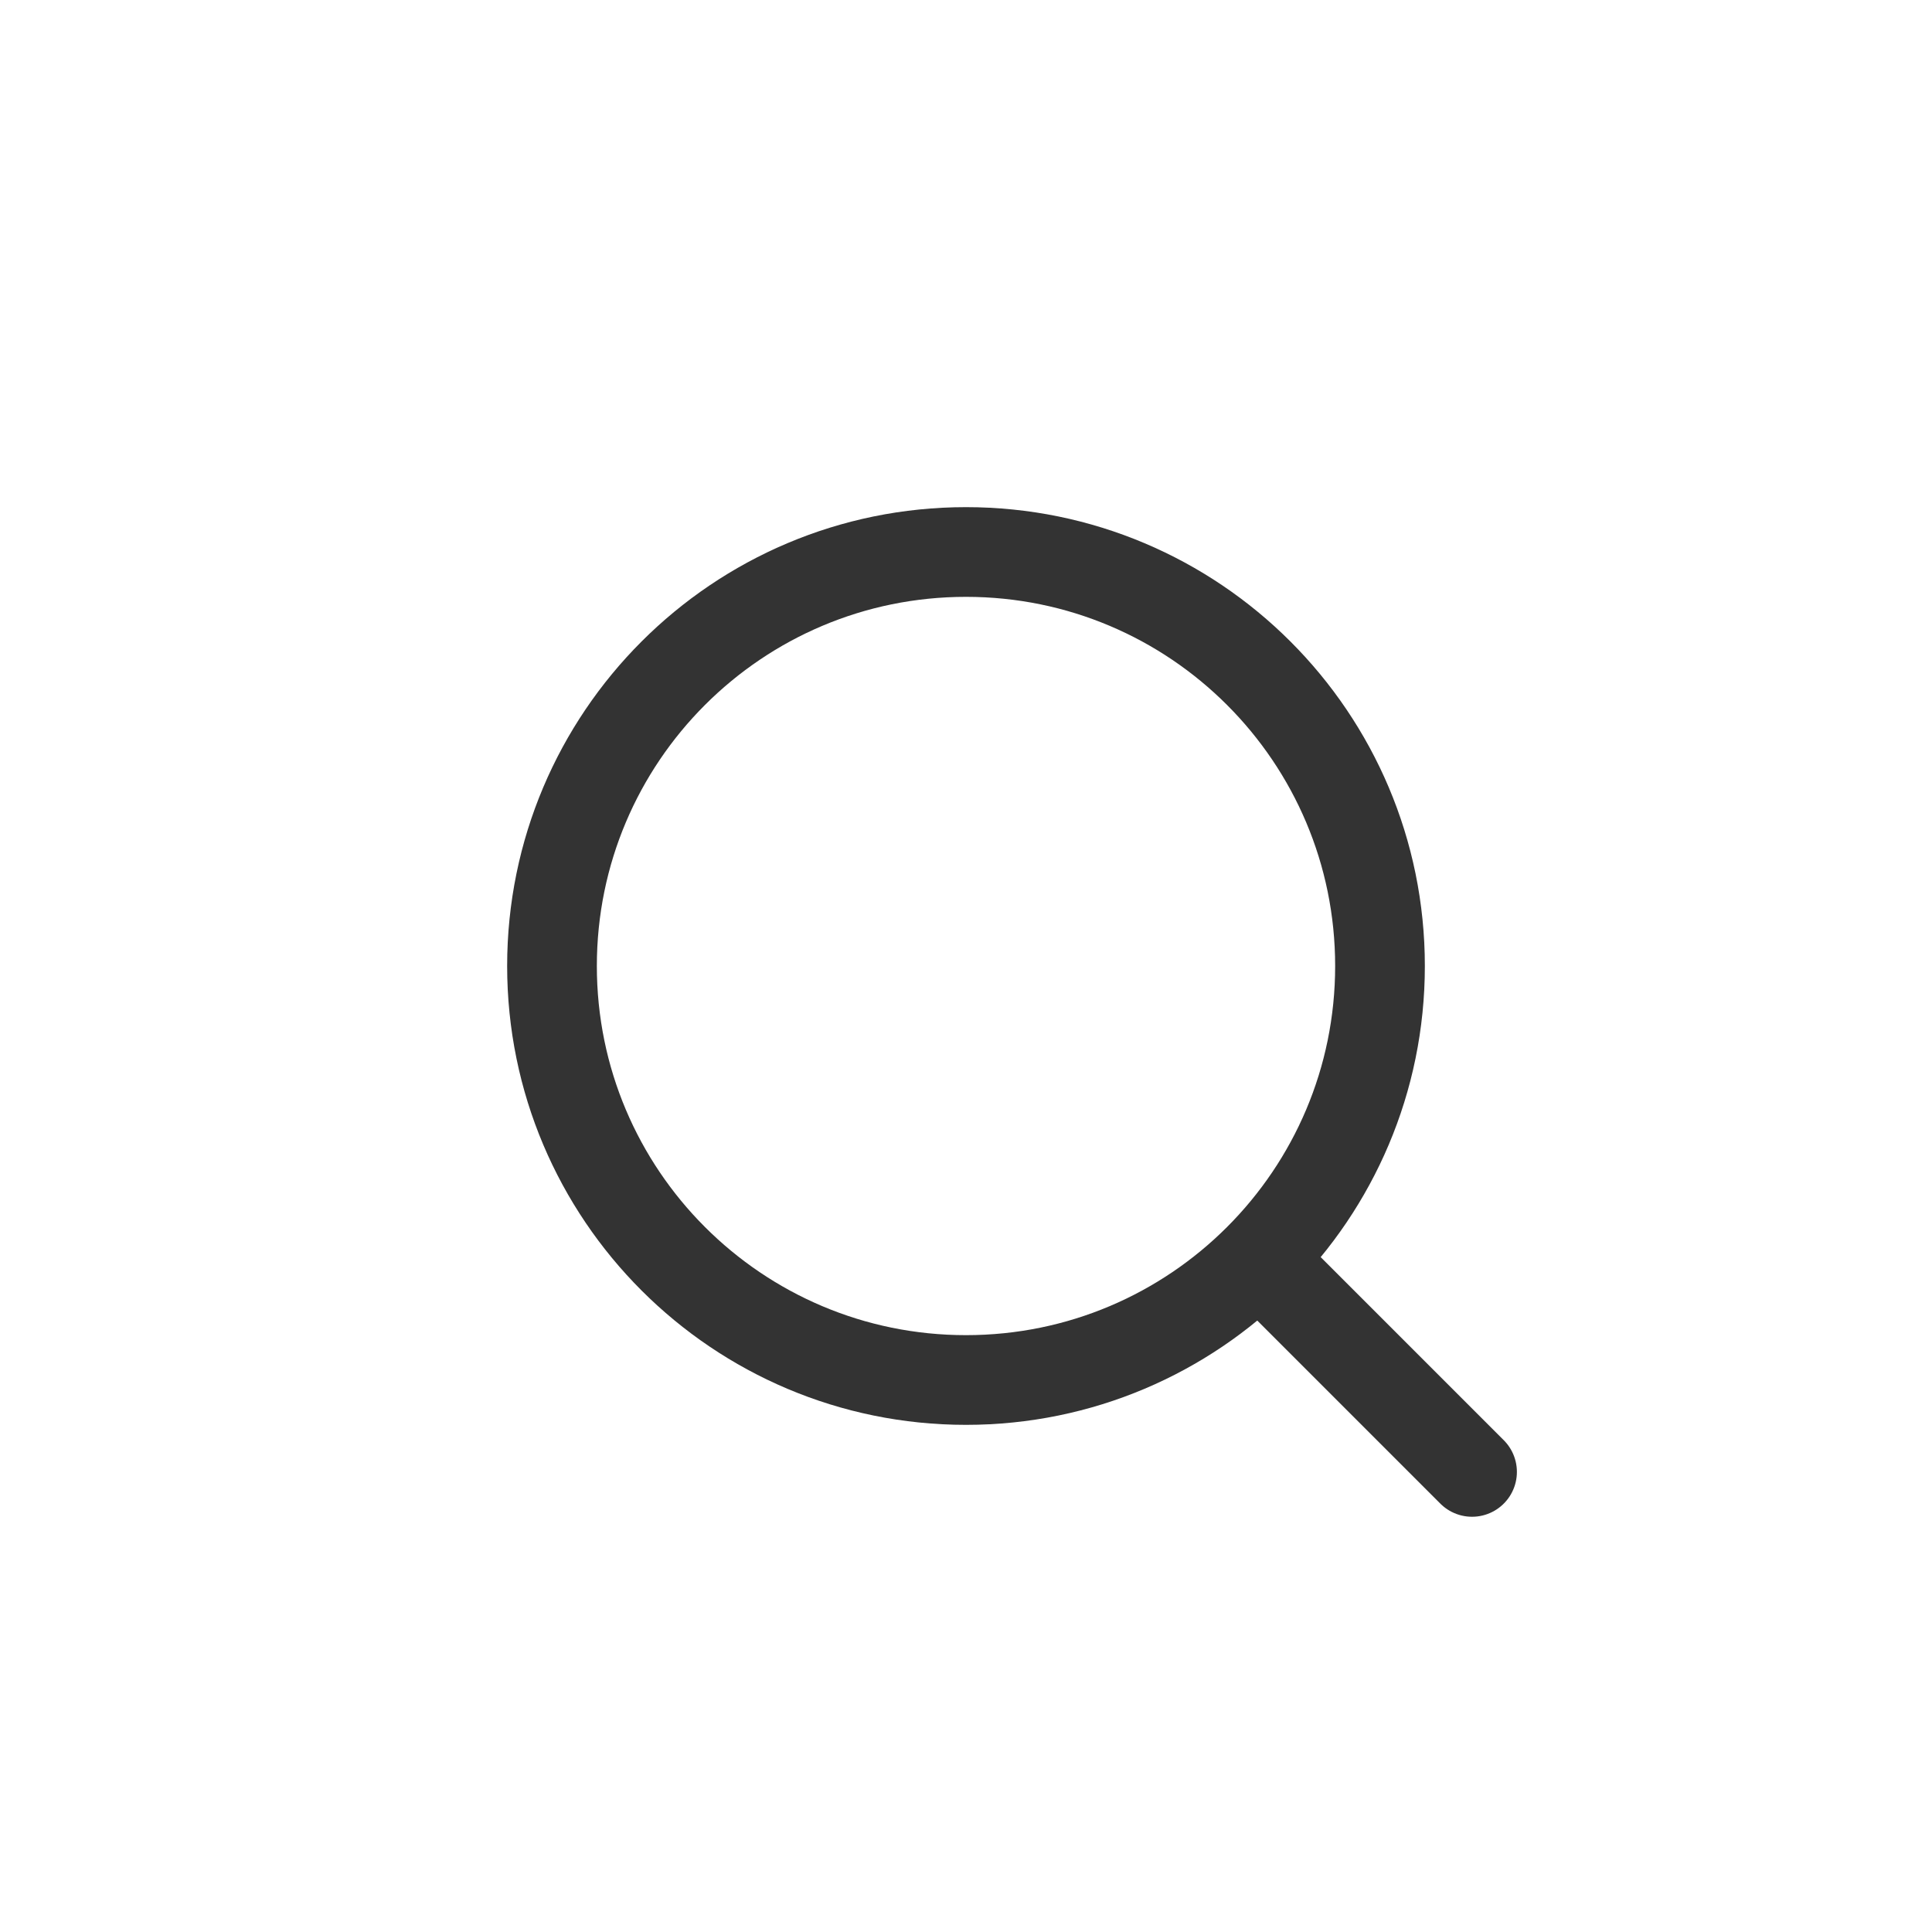
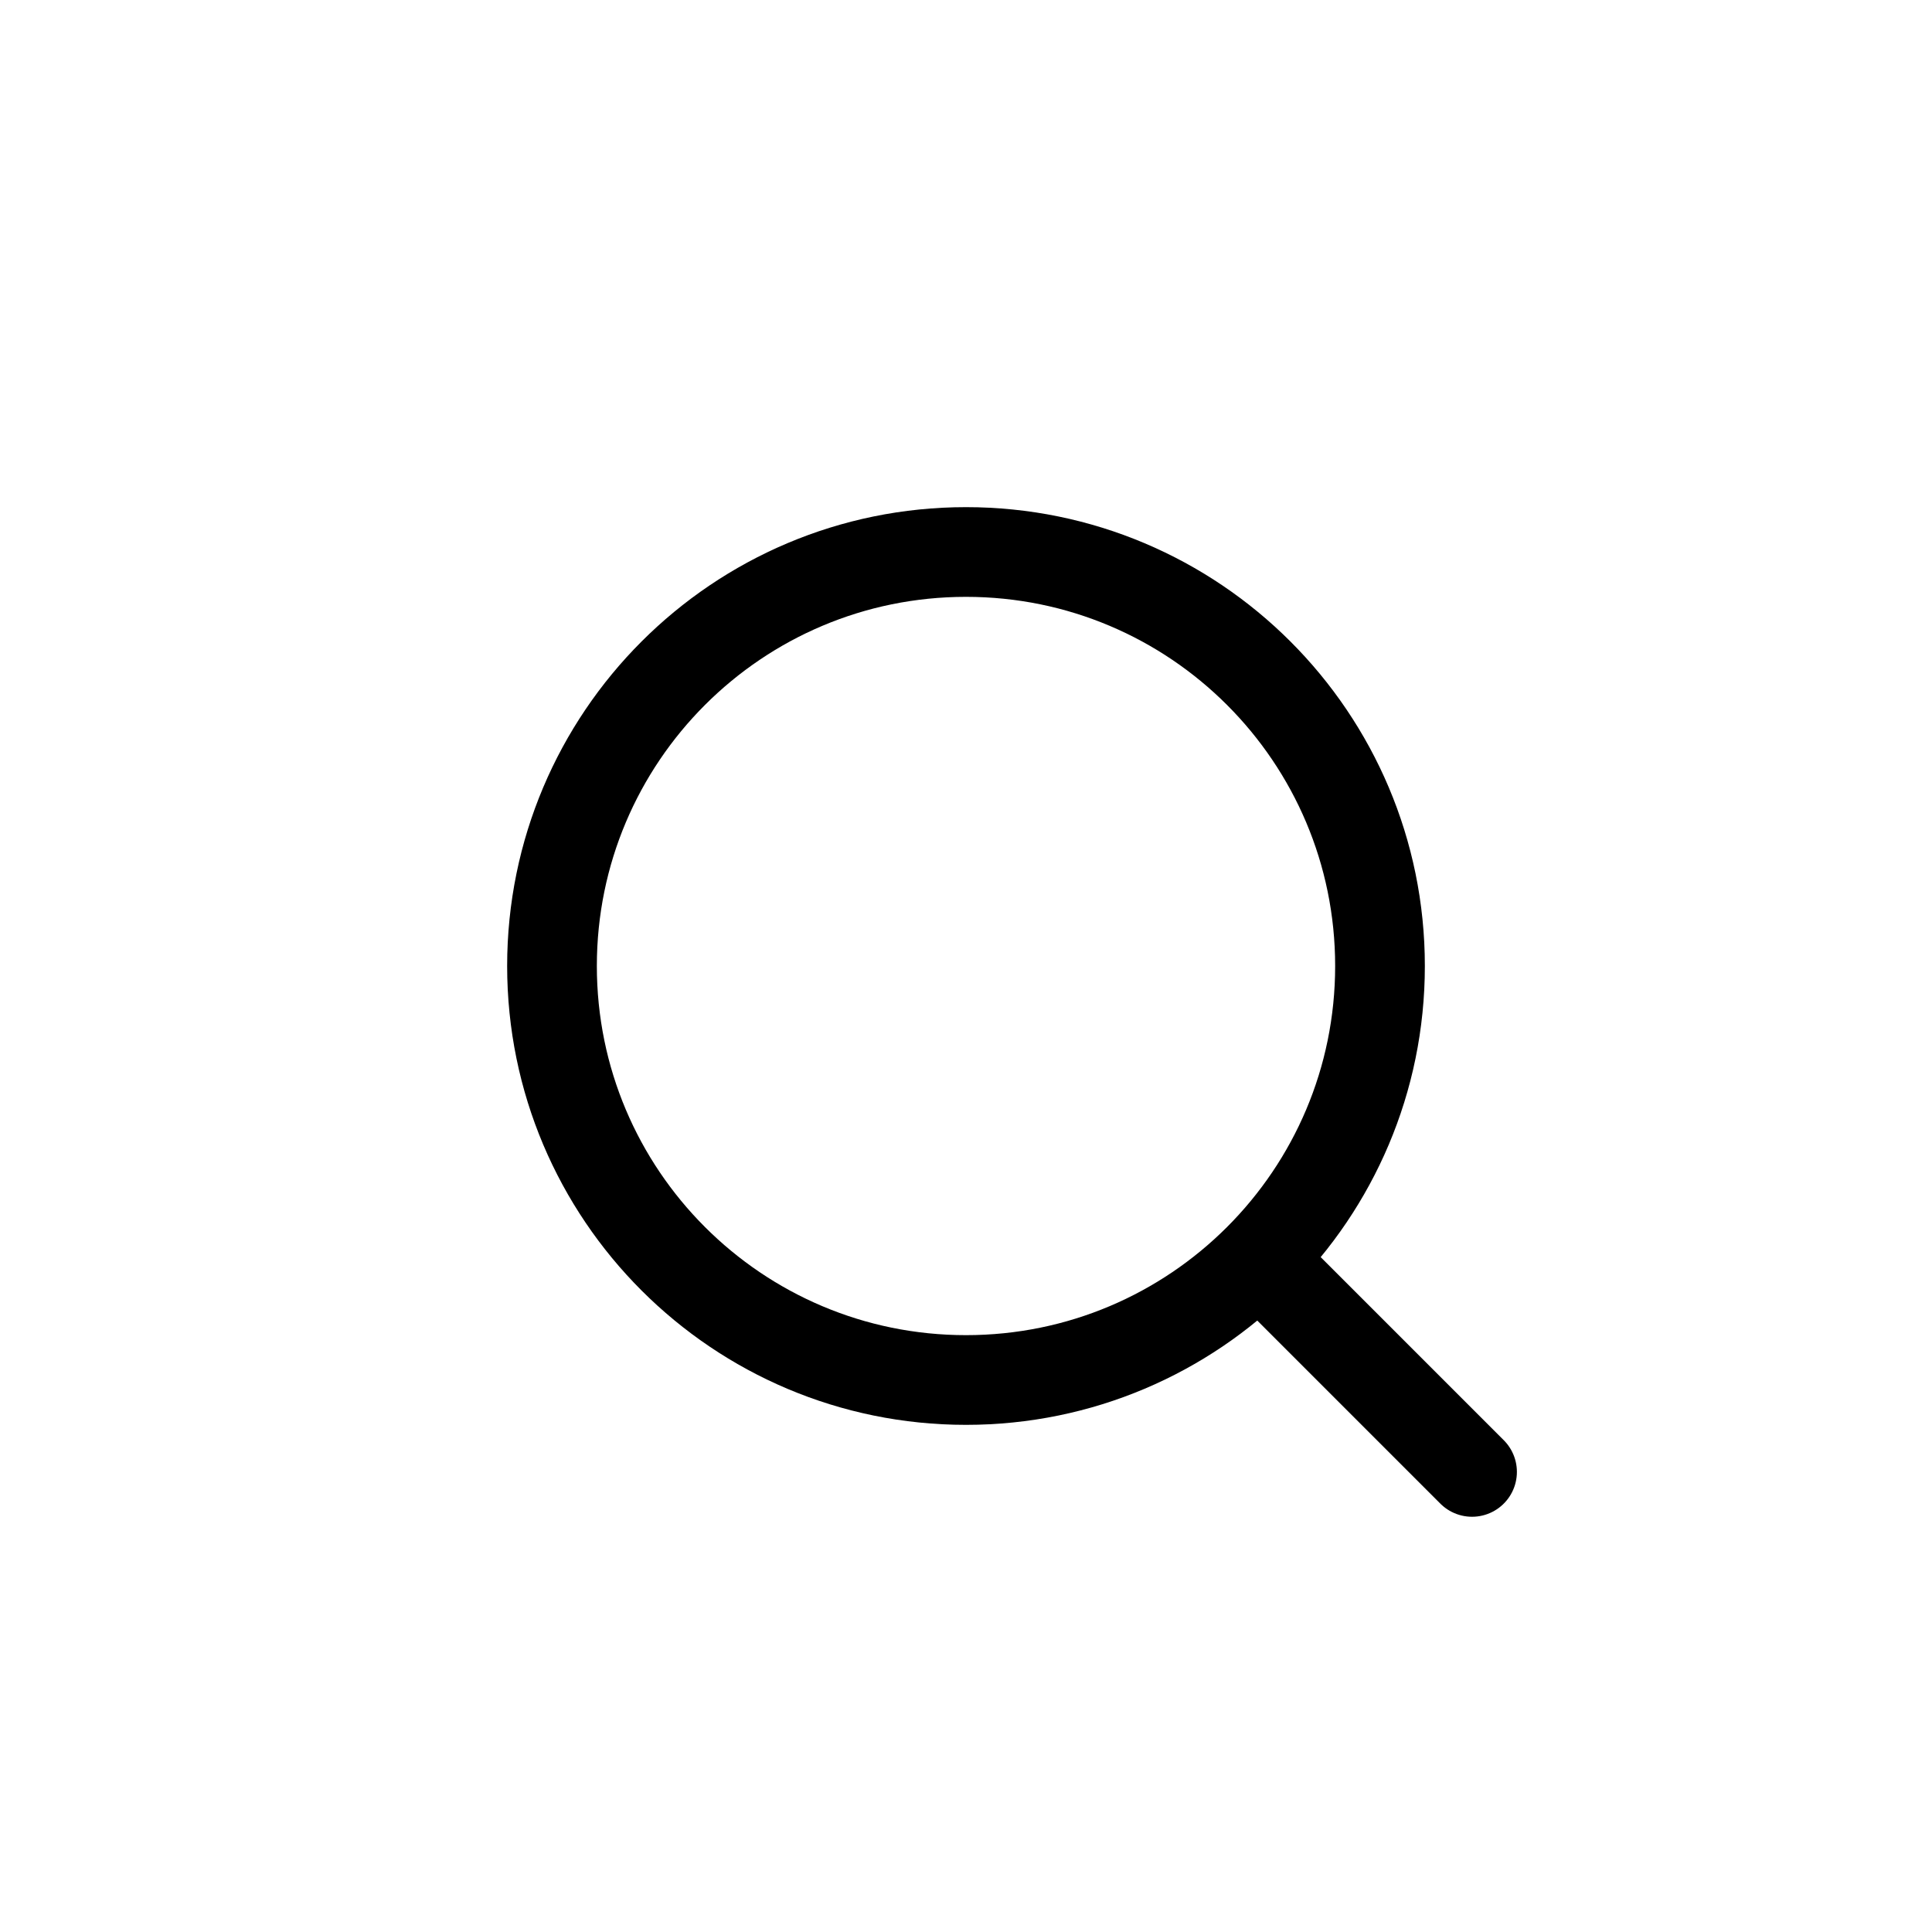
<svg xmlns="http://www.w3.org/2000/svg" width="28" height="28" viewBox="0 0 28 28" fill="none">
-   <path d="M14 20C17.314 20 20 17.314 20 14C20 10.686 17.314 8 14 8C10.686 8 8 10.686 8 14C8 17.314 10.686 20 14 20Z" stroke="#333333" stroke-width="1.3" stroke-linecap="round" stroke-linejoin="round" />
-   <path d="M21.334 21.332L18.334 18.332" stroke="#333333" stroke-width="1.3" stroke-linecap="round" stroke-linejoin="round" />
+   <path d="M14 20C17.314 20 20 17.314 20 14C20 10.686 17.314 8 14 8C10.686 8 8 10.686 8 14C8 17.314 10.686 20 14 20Z" stroke="currentColor" stroke-width="1.3" stroke-linecap="round" stroke-linejoin="round" />
+   <path d="M21.334 21.332L18.334 18.332" stroke="currentColor" stroke-width="1.3" stroke-linecap="round" stroke-linejoin="round" />
</svg>
